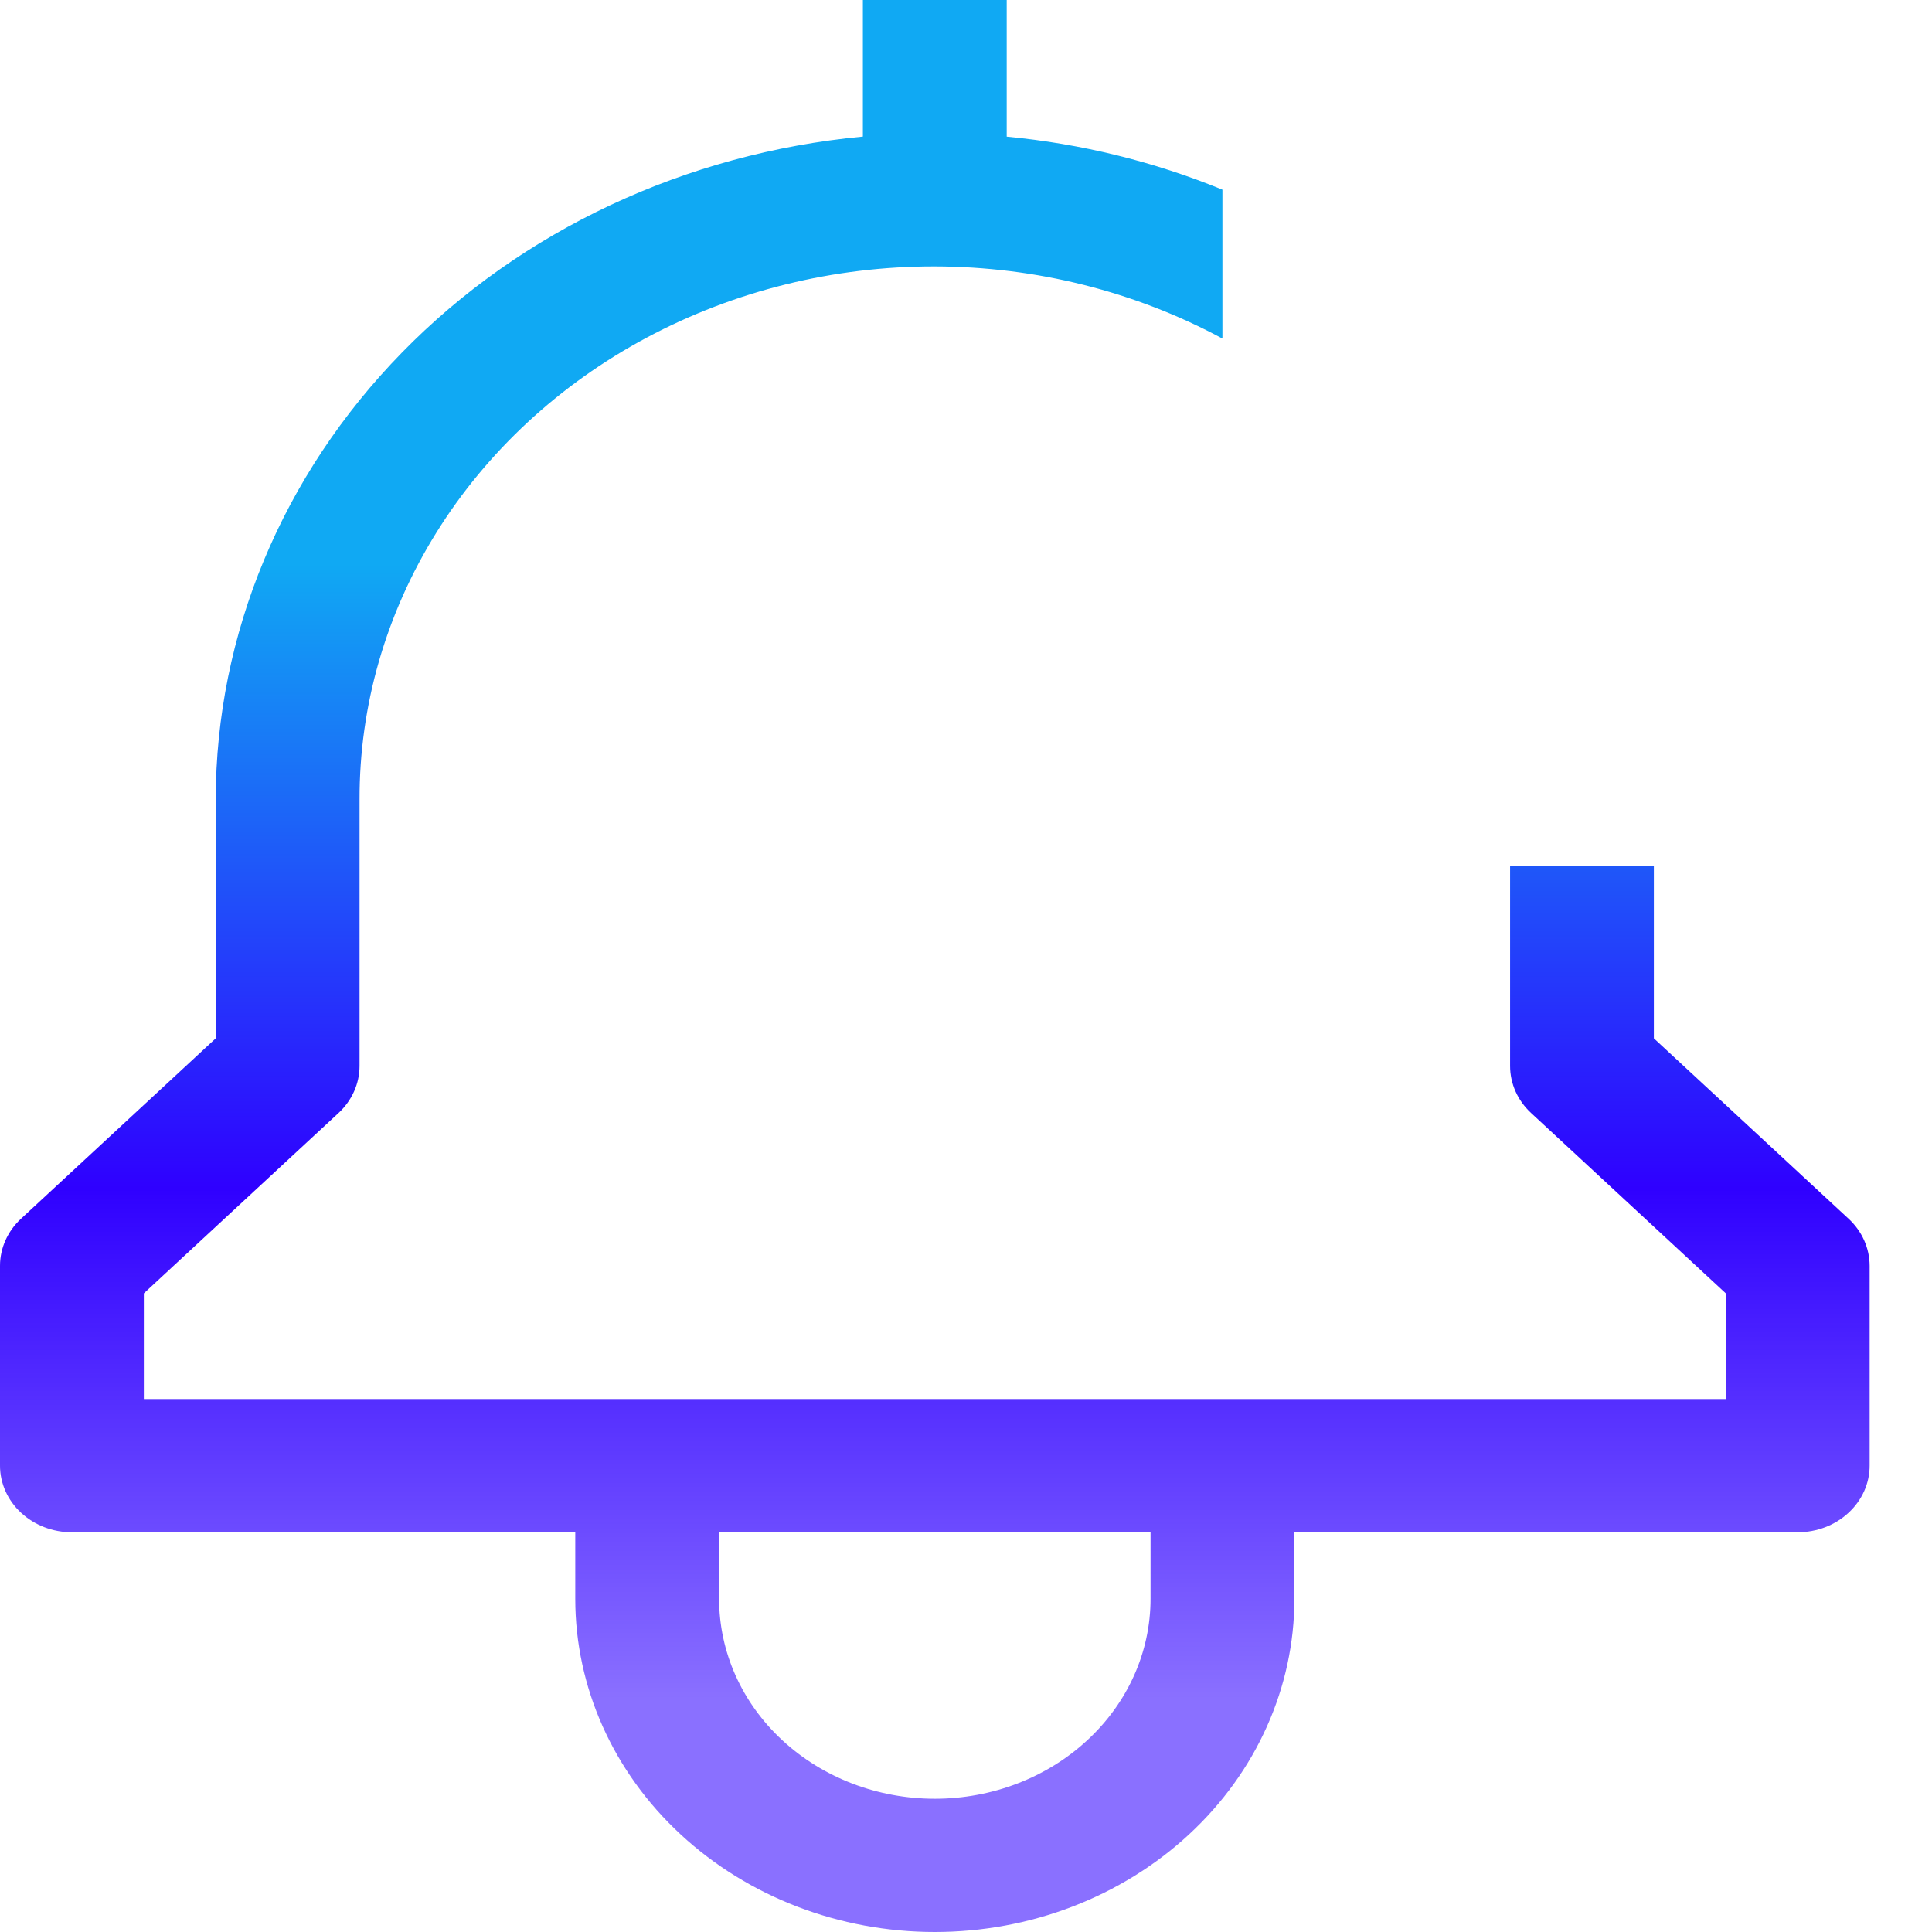
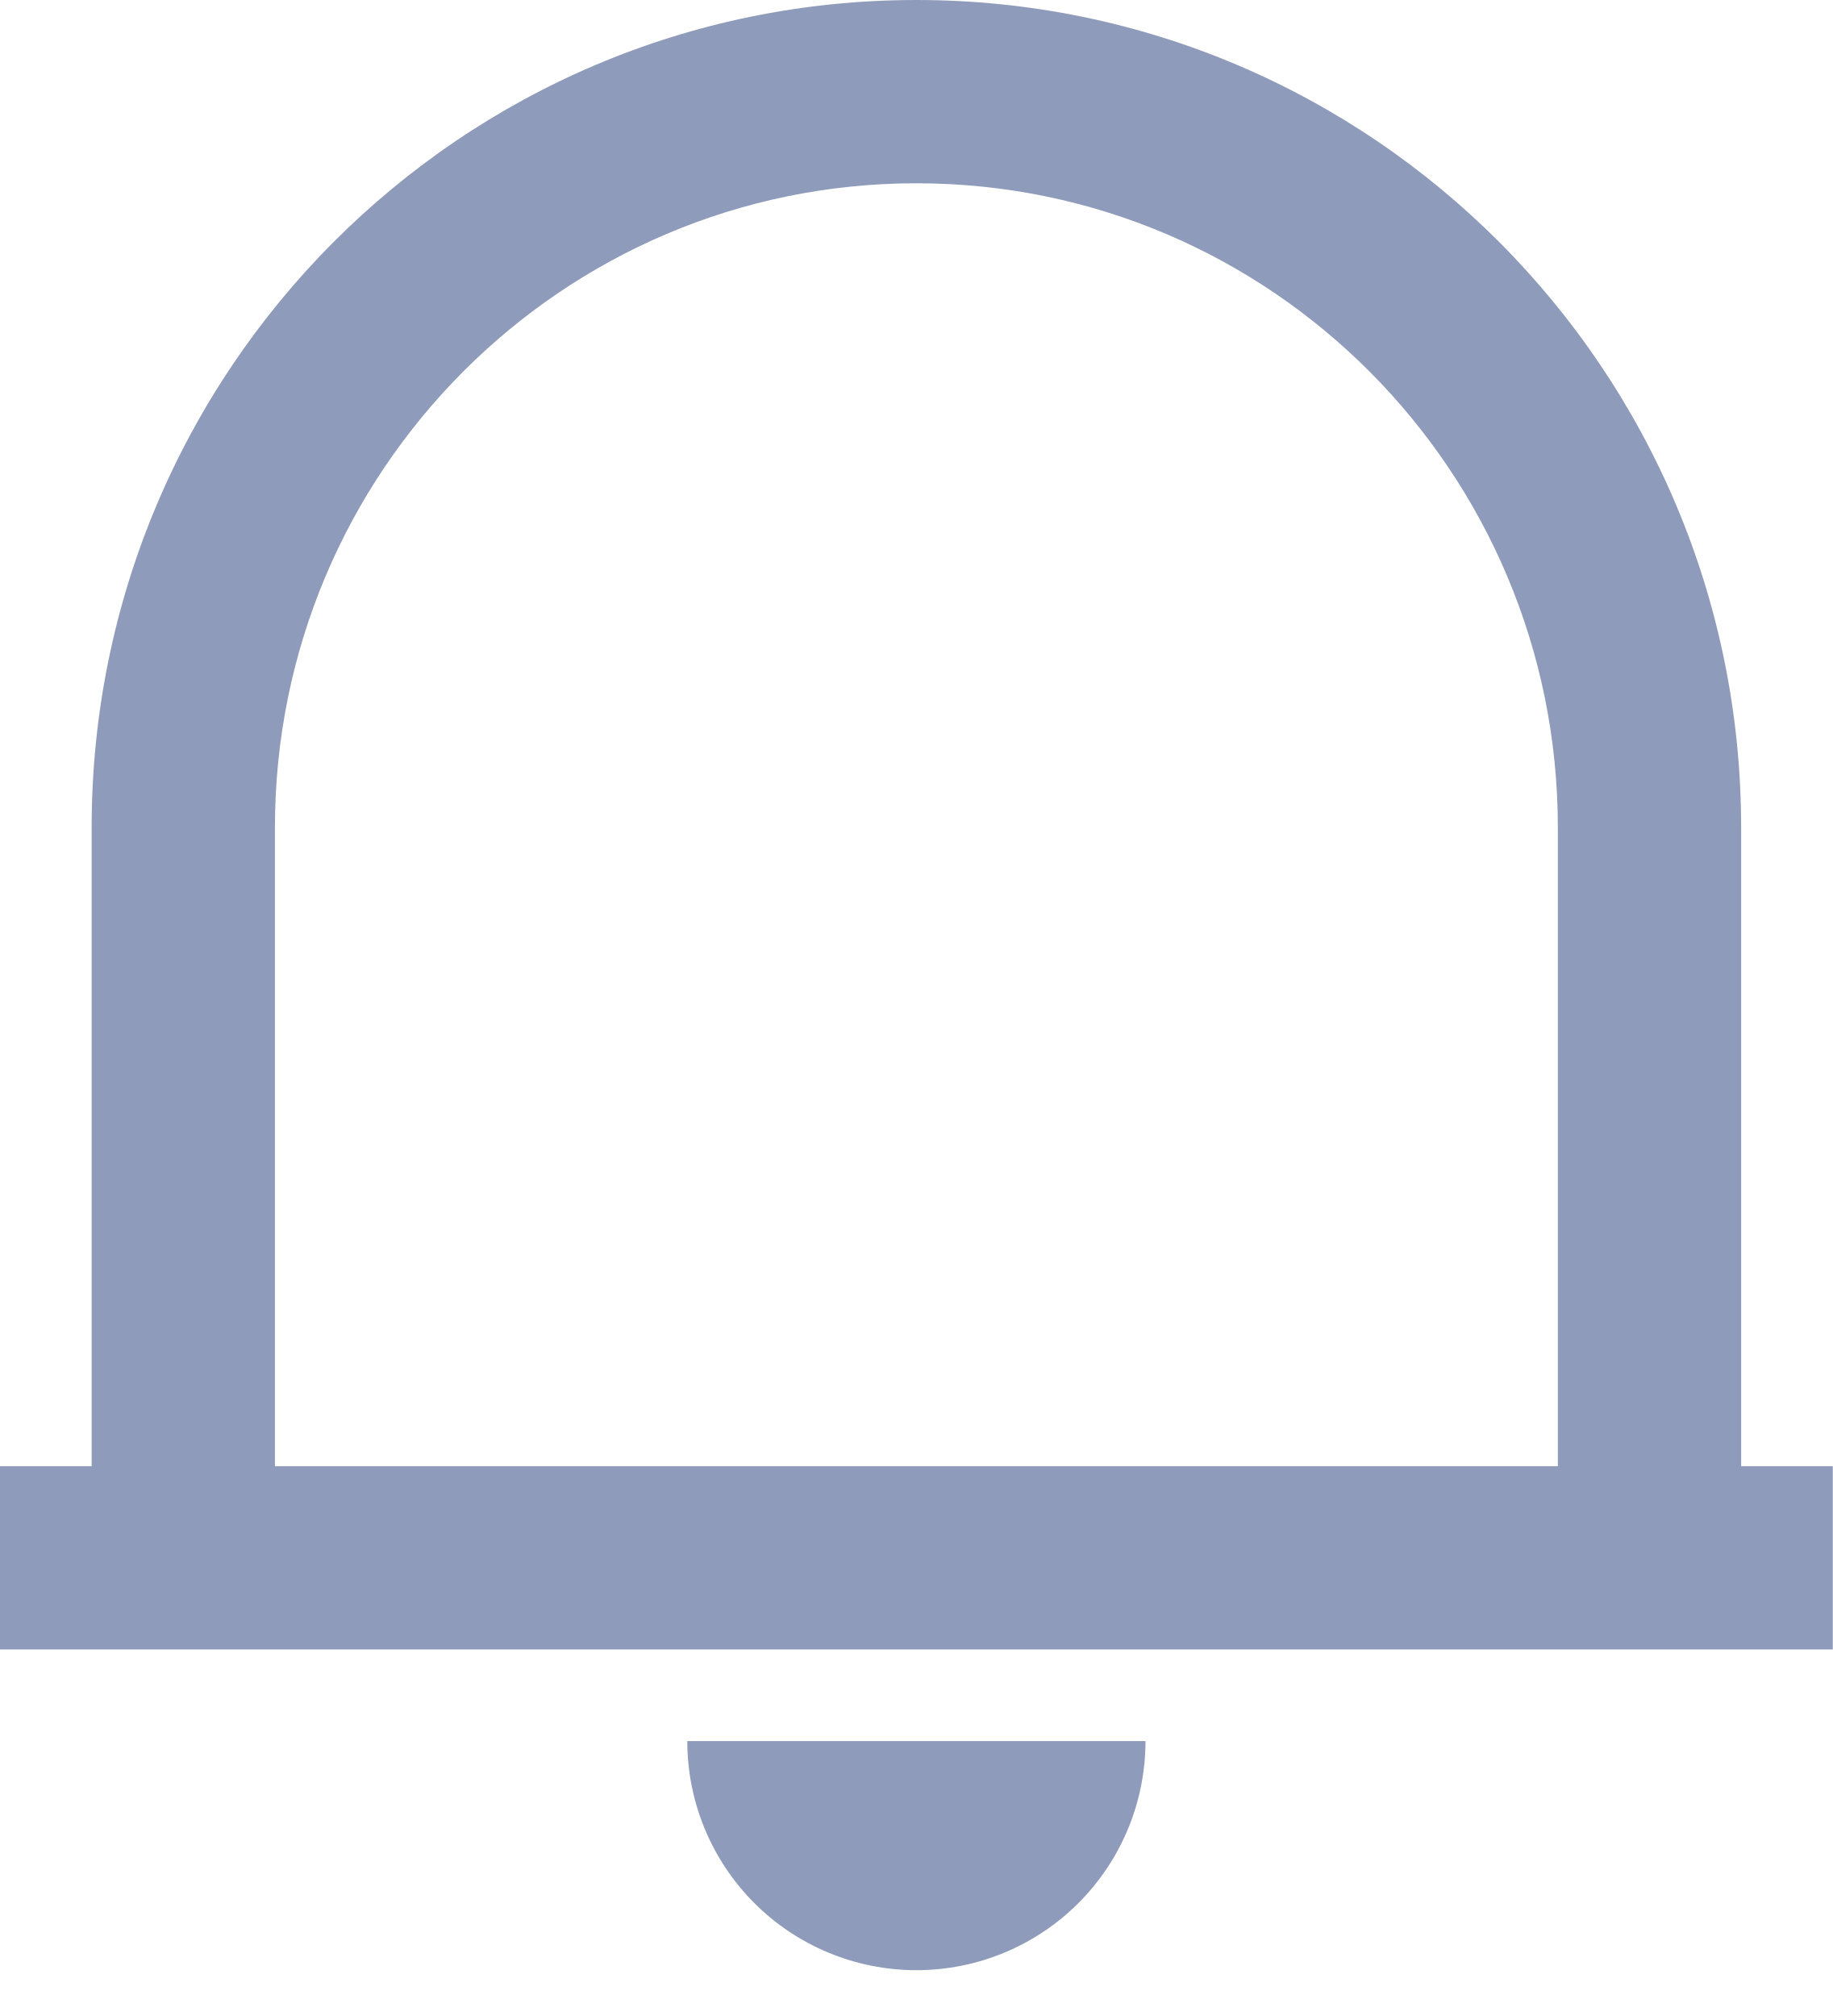
- <svg xmlns="http://www.w3.org/2000/svg" width="29" height="29" viewBox="0 0 29 29" fill="none">
-   <path d="M24.825 15.586V13H22.667V16C22.667 16.265 22.78 16.52 22.983 16.707L25.905 19.414V21H2.159V19.414L5.081 16.707C5.283 16.52 5.397 16.265 5.397 16V12C5.394 10.595 5.791 9.214 6.549 7.996C7.306 6.779 8.397 5.768 9.711 5.066C11.025 4.365 12.516 3.996 14.032 3.999C15.549 4.002 17.038 4.375 18.349 5.082V2.847C17.322 2.426 16.229 2.157 15.111 2.051V0H12.952V2.05C10.291 2.301 7.825 3.457 6.031 5.295C4.236 7.133 3.241 9.522 3.238 12V15.586L0.316 18.293C0.114 18.48 6.11325e-05 18.735 0 19V22C0 22.265 0.114 22.52 0.316 22.707C0.519 22.895 0.793 23 1.079 23H8.635V24C8.635 25.326 9.204 26.598 10.216 27.535C11.228 28.473 12.6 29 14.032 29C15.463 29 16.836 28.473 17.848 27.535C18.86 26.598 19.429 25.326 19.429 24V23H26.984C27.27 23 27.545 22.895 27.747 22.707C27.95 22.52 28.064 22.265 28.064 22V19C28.063 18.735 27.95 18.48 27.747 18.293L24.825 15.586ZM17.27 24C17.27 24.796 16.929 25.559 16.321 26.121C15.714 26.684 14.89 27 14.032 27C13.173 27 12.349 26.684 11.742 26.121C11.135 25.559 10.794 24.796 10.794 24V23H17.27V24Z" fill="url(#paint0_linear_238_11764)" />
-   <defs>
-     <linearGradient id="paint0_linear_238_11764" x1="14.032" y1="0" x2="14.032" y2="29" gradientUnits="userSpaceOnUse">
-       <stop offset="0.292" stop-color="#10A9F3" />
-       <stop offset="0.615" stop-color="#2F00FF" />
-       <stop offset="0.88" stop-color="#2F00FF" stop-opacity="0.56" />
-     </linearGradient>
-   </defs>
+ <svg xmlns="http://www.w3.org/2000/svg" width="20" height="22" viewBox="0 0 20 22" fill="none">
+   <path d="M20 18H0V16H1V9.031C1 4.043 5.03 0 10 0C14.97 0 19 4.043 19 9.031V16H20V18ZM3 16H17V9.031C17 5.148 13.866 2 10 2C6.134 2 3 5.148 3 9.031V16ZM7.5 19H12.5C12.5 19.663 12.237 20.299 11.768 20.768C11.299 21.237 10.663 21.5 10 21.5C9.337 21.5 8.701 21.237 8.232 20.768C7.763 20.299 7.5 19.663 7.5 19Z" fill="#8F9BBA" />
</svg>
